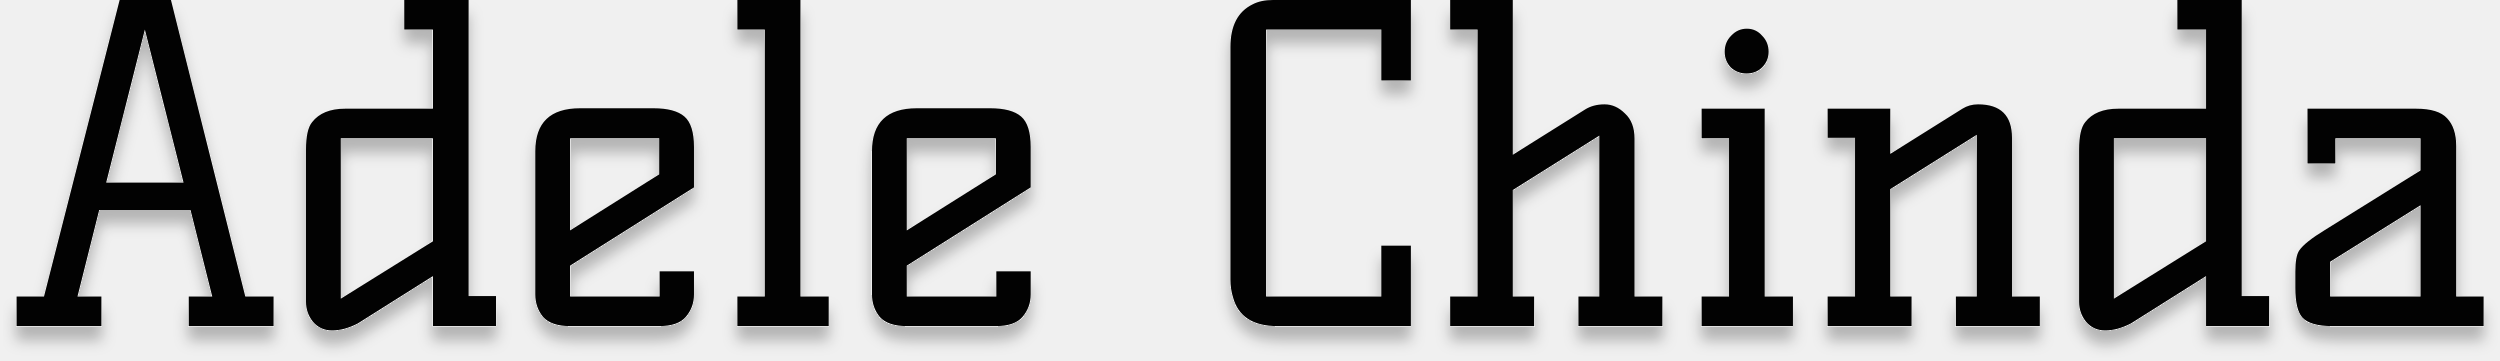
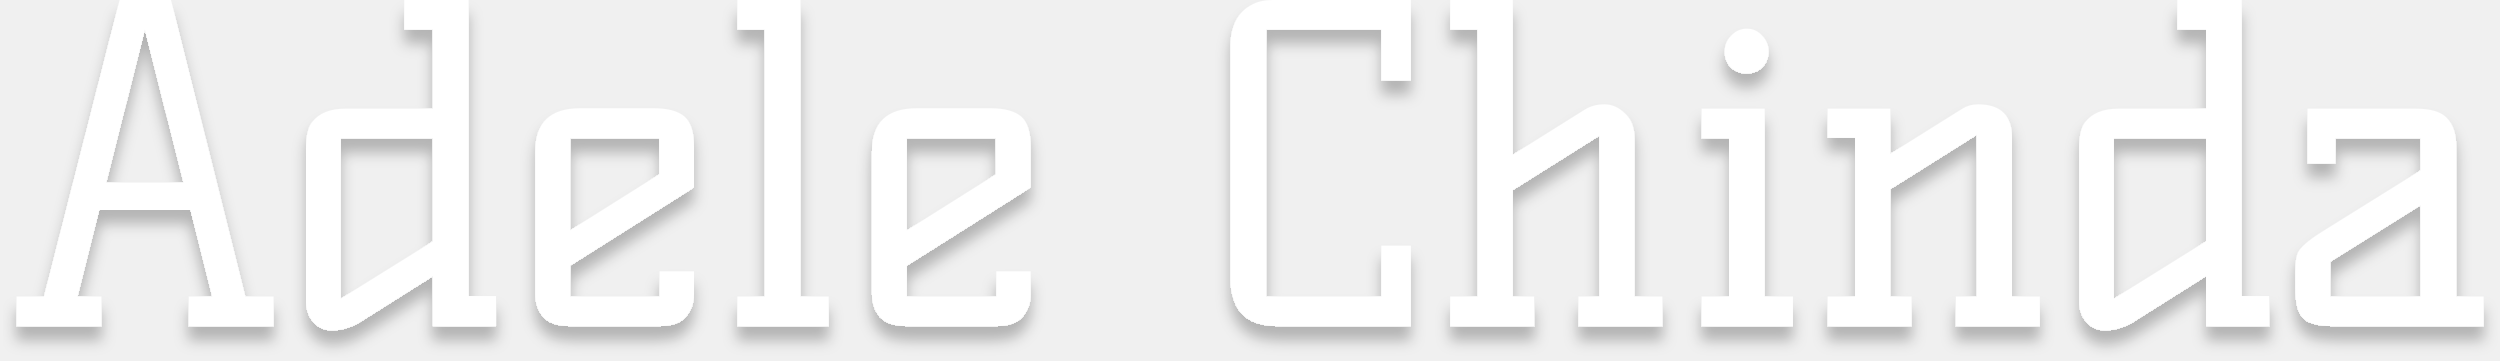
<svg xmlns="http://www.w3.org/2000/svg" width="736" height="106" viewBox="0 0 736 106" fill="none">
  <g filter="url(#filter0_d_4_10)">
-     <path d="M54.039 53.76L42.648 8.704L31.256 53.76H54.039ZM80.535 87.296V96H55.575V87.296H62.487L56.087 61.824H29.207L22.808 87.296H29.848V96H4.888V87.296H12.951L35.224 -7.62939e-06H50.328L72.216 87.296H80.535ZM146.024 87.168V96H127.464V81.28L105.32 95.232C102.674 96.597 100.157 97.28 97.767 97.28C95.463 97.28 93.586 96.427 92.135 94.72C90.77 93.013 90.088 91.051 90.088 88.832V44.032C90.088 40.107 90.685 37.419 91.879 35.968C93.927 33.323 97.17 32 101.608 32H127.464V8.704H119.016V-7.62939e-06H137.96V87.168H146.024ZM127.464 40.704H100.328V87.936L127.464 71.04V40.704ZM157.588 44.544C157.588 36.096 161.982 31.872 170.772 31.872H192.404C196.585 31.872 199.614 32.683 201.492 34.304C203.369 35.925 204.308 38.912 204.308 43.264V55.168L167.828 78.208V87.296H194.196V79.872H204.308V86.656C204.308 89.216 203.497 91.435 201.876 93.312C200.34 95.104 197.737 96 194.068 96H167.828C164.158 96 161.513 95.104 159.892 93.312C158.356 91.435 157.588 89.216 157.588 86.656V44.544ZM167.828 67.84L194.068 51.328V40.704H167.828V67.84ZM235.648 87.296H243.968V96H217.088V87.296H225.152V8.704H217.088V-7.62939e-06H235.648V87.296ZM256.713 44.544C256.713 36.096 261.107 31.872 269.897 31.872H291.529C295.71 31.872 298.739 32.683 300.617 34.304C302.494 35.925 303.433 38.912 303.433 43.264V55.168L266.953 78.208V87.296H293.321V79.872H303.433V86.656C303.433 89.216 302.622 91.435 301.001 93.312C299.465 95.104 296.862 96 293.193 96H266.953C263.283 96 260.638 95.104 259.017 93.312C257.481 91.435 256.713 89.216 256.713 86.656V44.544ZM266.953 67.84L293.193 51.328V40.704H266.953V67.84ZM406.659 72.32H415.363V96H376.067C368.899 96 364.547 93.184 363.01 87.552C362.499 85.931 362.243 84.181 362.243 82.304V13.824C362.243 7.595 364.419 3.413 368.771 1.28C370.392 0.427 372.397 -7.62939e-06 374.787 -7.62939e-06H415.363V23.68H406.659V8.704H372.739V87.296H406.659V72.32ZM489.396 87.296V96H464.693V87.296H470.837V39.936L445.365 55.936V87.296H451.637V96H426.933V87.296H434.997V8.704H426.933V-7.62939e-06H445.365V45.568L466.613 32.256C468.234 31.232 470.154 30.72 472.373 30.72C474.591 30.72 476.597 31.616 478.389 33.408C480.266 35.115 481.205 37.589 481.205 40.832V87.296H489.396ZM519.523 87.296H527.843V96H500.963V87.296H509.027V40.704H500.963V32H519.523V87.296ZM514.275 8.448C516.067 8.448 517.56 9.131 518.755 10.496C520.035 11.776 520.675 13.355 520.675 15.232C520.675 17.024 520.035 18.56 518.755 19.84C517.56 21.035 516.024 21.632 514.147 21.632C512.355 21.632 510.819 21.035 509.539 19.84C508.344 18.56 507.747 17.024 507.747 15.232C507.747 13.355 508.387 11.776 509.667 10.496C510.947 9.131 512.483 8.448 514.275 8.448ZM582.346 30.72C589.002 30.72 592.33 34.005 592.33 40.576V87.296H600.521V96H575.818V87.296H581.962V39.68L556.49 55.68V87.296H562.762V96H538.058V87.296H546.122V40.576H538.058V32H556.49V45.312L577.738 32C579.103 31.147 580.639 30.72 582.346 30.72ZM668.024 87.168V96H649.464V81.28L627.32 95.232C624.674 96.597 622.157 97.28 619.768 97.28C617.464 97.28 615.586 96.427 614.135 94.72C612.77 93.013 612.088 91.051 612.088 88.832V44.032C612.088 40.107 612.685 37.419 613.88 35.968C615.928 33.323 619.17 32 623.608 32H649.464V8.704H641.016V-7.62939e-06H659.96V87.168H668.024ZM649.464 40.704H622.328V87.936L649.464 71.04V40.704ZM731.172 87.296V96H686.628C682.276 96 679.332 95.147 677.796 93.44C676.43 91.904 675.748 89.003 675.748 84.736V80C675.748 76.928 676.132 74.837 676.9 73.728C678.009 72.107 680.526 70.101 684.452 67.712L712.612 50.176V40.704H687.524V48.128H679.332V32H711.332C715.684 32 718.713 32.939 720.42 34.816C722.212 36.693 723.108 39.424 723.108 43.008V87.296H731.172ZM712.612 60.416L685.988 77.056V87.296H712.612V60.416Z" fill="#020202" />
+     <path d="M54.039 53.76L42.648 8.704L31.256 53.76H54.039ZM80.535 87.296V96H55.575V87.296H62.487L56.087 61.824H29.207L22.808 87.296H29.848V96H4.888V87.296H12.951L35.224 -7.62939e-06H50.328L72.216 87.296H80.535ZM146.024 87.168V96H127.464V81.28L105.32 95.232C102.674 96.597 100.157 97.28 97.767 97.28C95.463 97.28 93.586 96.427 92.135 94.72C90.77 93.013 90.088 91.051 90.088 88.832V44.032C90.088 40.107 90.685 37.419 91.879 35.968C93.927 33.323 97.17 32 101.608 32H127.464V8.704H119.016V-7.62939e-06H137.96V87.168H146.024ZM127.464 40.704H100.328V87.936L127.464 71.04V40.704ZM157.588 44.544C157.588 36.096 161.982 31.872 170.772 31.872H192.404C196.585 31.872 199.614 32.683 201.492 34.304C203.369 35.925 204.308 38.912 204.308 43.264V55.168L167.828 78.208V87.296H194.196V79.872H204.308V86.656C204.308 89.216 203.497 91.435 201.876 93.312C200.34 95.104 197.737 96 194.068 96H167.828C164.158 96 161.513 95.104 159.892 93.312C158.356 91.435 157.588 89.216 157.588 86.656V44.544ZM167.828 67.84L194.068 51.328V40.704H167.828V67.84ZM235.648 87.296H243.968V96H217.088V87.296H225.152V8.704H217.088V-7.62939e-06H235.648V87.296ZM256.713 44.544C256.713 36.096 261.107 31.872 269.897 31.872H291.529C295.71 31.872 298.739 32.683 300.617 34.304C302.494 35.925 303.433 38.912 303.433 43.264V55.168L266.953 78.208V87.296H293.321V79.872H303.433V86.656C303.433 89.216 302.622 91.435 301.001 93.312C299.465 95.104 296.862 96 293.193 96H266.953C263.283 96 260.638 95.104 259.017 93.312C257.481 91.435 256.713 89.216 256.713 86.656V44.544ZM266.953 67.84L293.193 51.328V40.704H266.953V67.84ZM406.659 72.32H415.363V96H376.067C368.899 96 364.547 93.184 363.01 87.552C362.499 85.931 362.243 84.181 362.243 82.304V13.824C362.243 7.595 364.419 3.413 368.771 1.28C370.392 0.427 372.397 -7.62939e-06 374.787 -7.62939e-06H415.363V23.68H406.659V8.704H372.739V87.296H406.659V72.32ZM489.396 87.296V96H464.693V87.296H470.837V39.936L445.365 55.936V87.296H451.637V96H426.933V87.296H434.997V8.704H426.933V-7.62939e-06H445.365V45.568L466.613 32.256C468.234 31.232 470.154 30.72 472.373 30.72C474.591 30.72 476.597 31.616 478.389 33.408C480.266 35.115 481.205 37.589 481.205 40.832V87.296H489.396ZM519.523 87.296H527.843V96H500.963V87.296H509.027V40.704H500.963V32H519.523V87.296ZM514.275 8.448C516.067 8.448 517.56 9.131 518.755 10.496C520.035 11.776 520.675 13.355 520.675 15.232C520.675 17.024 520.035 18.56 518.755 19.84C517.56 21.035 516.024 21.632 514.147 21.632C512.355 21.632 510.819 21.035 509.539 19.84C508.344 18.56 507.747 17.024 507.747 15.232C507.747 13.355 508.387 11.776 509.667 10.496C510.947 9.131 512.483 8.448 514.275 8.448ZM582.346 30.72C589.002 30.72 592.33 34.005 592.33 40.576V87.296H600.521V96H575.818V87.296H581.962V39.68L556.49 55.68V87.296H562.762V96H538.058V87.296H546.122V40.576H538.058V32H556.49V45.312L577.738 32C579.103 31.147 580.639 30.72 582.346 30.72ZM668.024 87.168V96H649.464V81.28L627.32 95.232C624.674 96.597 622.157 97.28 619.768 97.28C617.464 97.28 615.586 96.427 614.135 94.72C612.77 93.013 612.088 91.051 612.088 88.832V44.032C612.088 40.107 612.685 37.419 613.88 35.968C615.928 33.323 619.17 32 623.608 32H649.464V8.704H641.016V-7.62939e-06H659.96V87.168H668.024ZM649.464 40.704H622.328V87.936L649.464 71.04V40.704ZM731.172 87.296V96H686.628C682.276 96 679.332 95.147 677.796 93.44C676.43 91.904 675.748 89.003 675.748 84.736V80C675.748 76.928 676.132 74.837 676.9 73.728C678.009 72.107 680.526 70.101 684.452 67.712L712.612 50.176V40.704H687.524V48.128H679.332V32H711.332C715.684 32 718.713 32.939 720.42 34.816C722.212 36.693 723.108 39.424 723.108 43.008V87.296H731.172ZM712.612 60.416L685.988 77.056V87.296H712.612V60.416Z" fill="white" />
  </g>
  <defs>
    <filter id="filter0_d_4_10" x="0.887" y="0" width="734.284" height="105.28" filterUnits="userSpaceOnUse" color-interpolation-filters="sRGB">
      <feFlood flood-opacity="0" result="BackgroundImageFix" />
      <feColorMatrix in="SourceAlpha" type="matrix" values="0 0 0 0 0 0 0 0 0 0 0 0 0 0 0 0 0 0 127 0" result="hardAlpha" />
      <feOffset dy="4" />
      <feGaussianBlur stdDeviation="2" />
      <feComposite in2="hardAlpha" operator="out" />
      <feColorMatrix type="matrix" values="0 0 0 0 0 0 0 0 0 0 0 0 0 0 0 0 0 0 0.25 0" />
      <feBlend mode="normal" in2="BackgroundImageFix" result="effect1_dropShadow_4_10" />
      <feBlend mode="normal" in="SourceGraphic" in2="effect1_dropShadow_4_10" result="shape" />
    </filter>
  </defs>
</svg>
